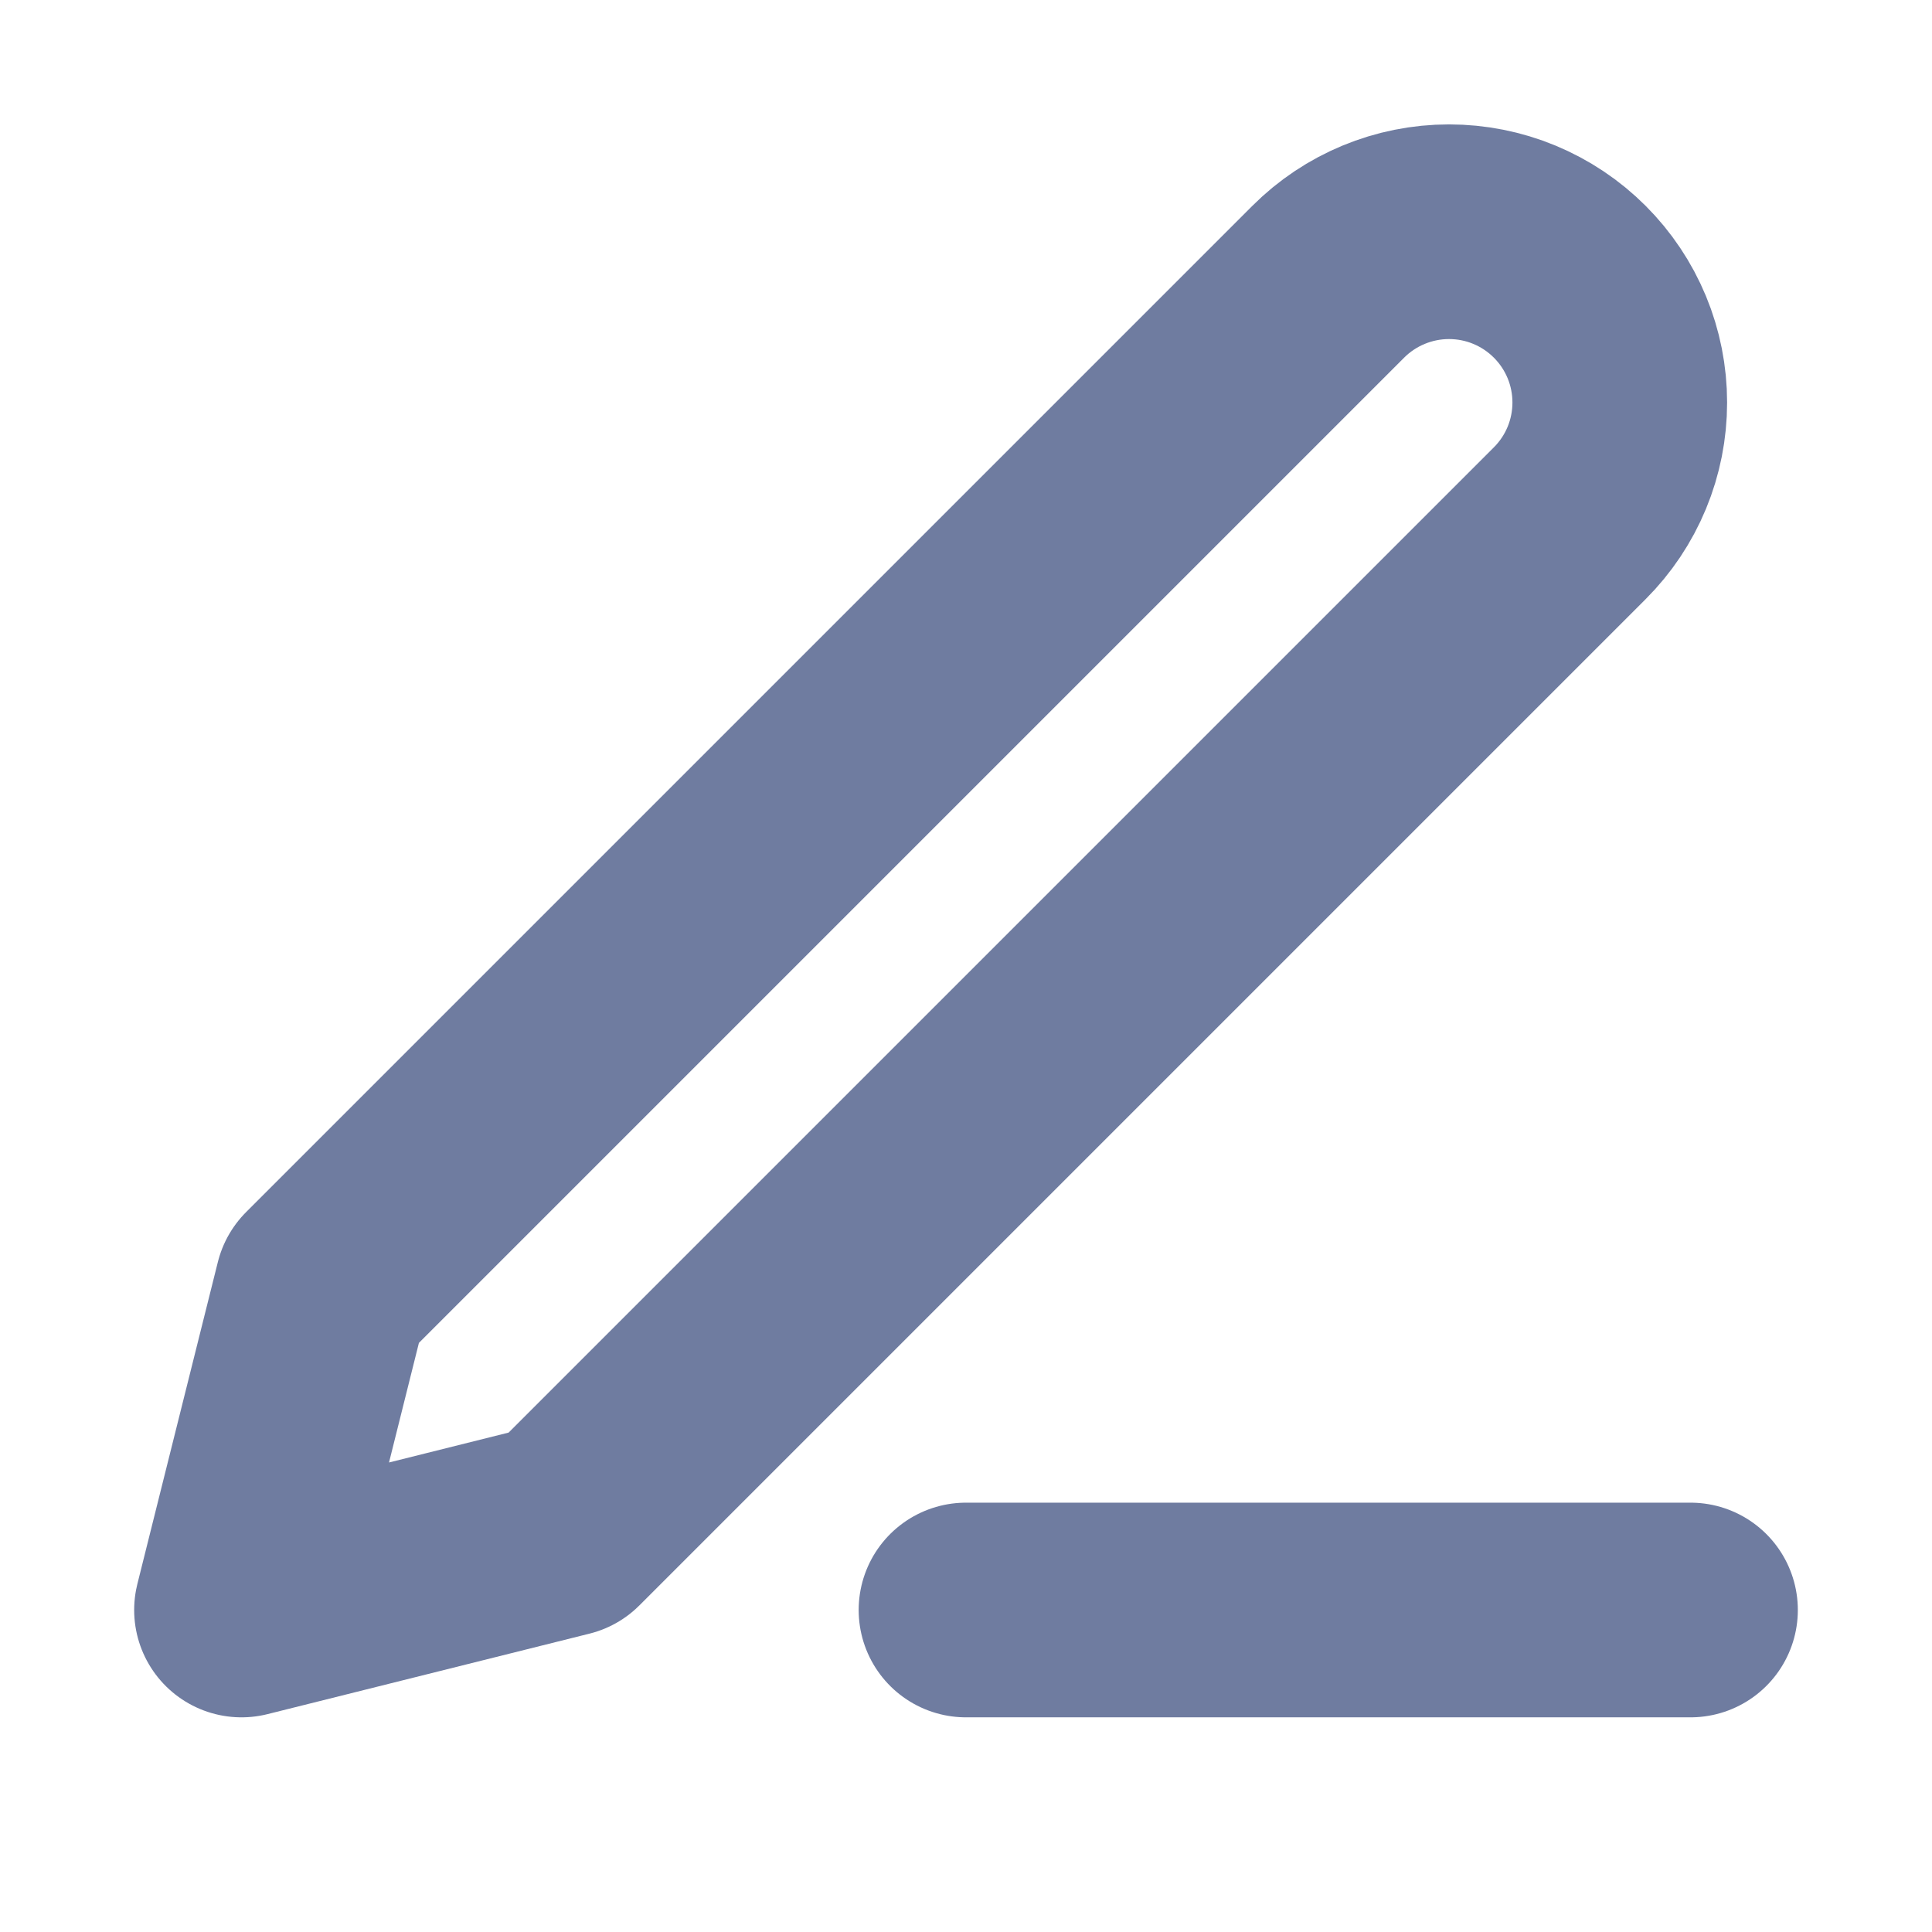
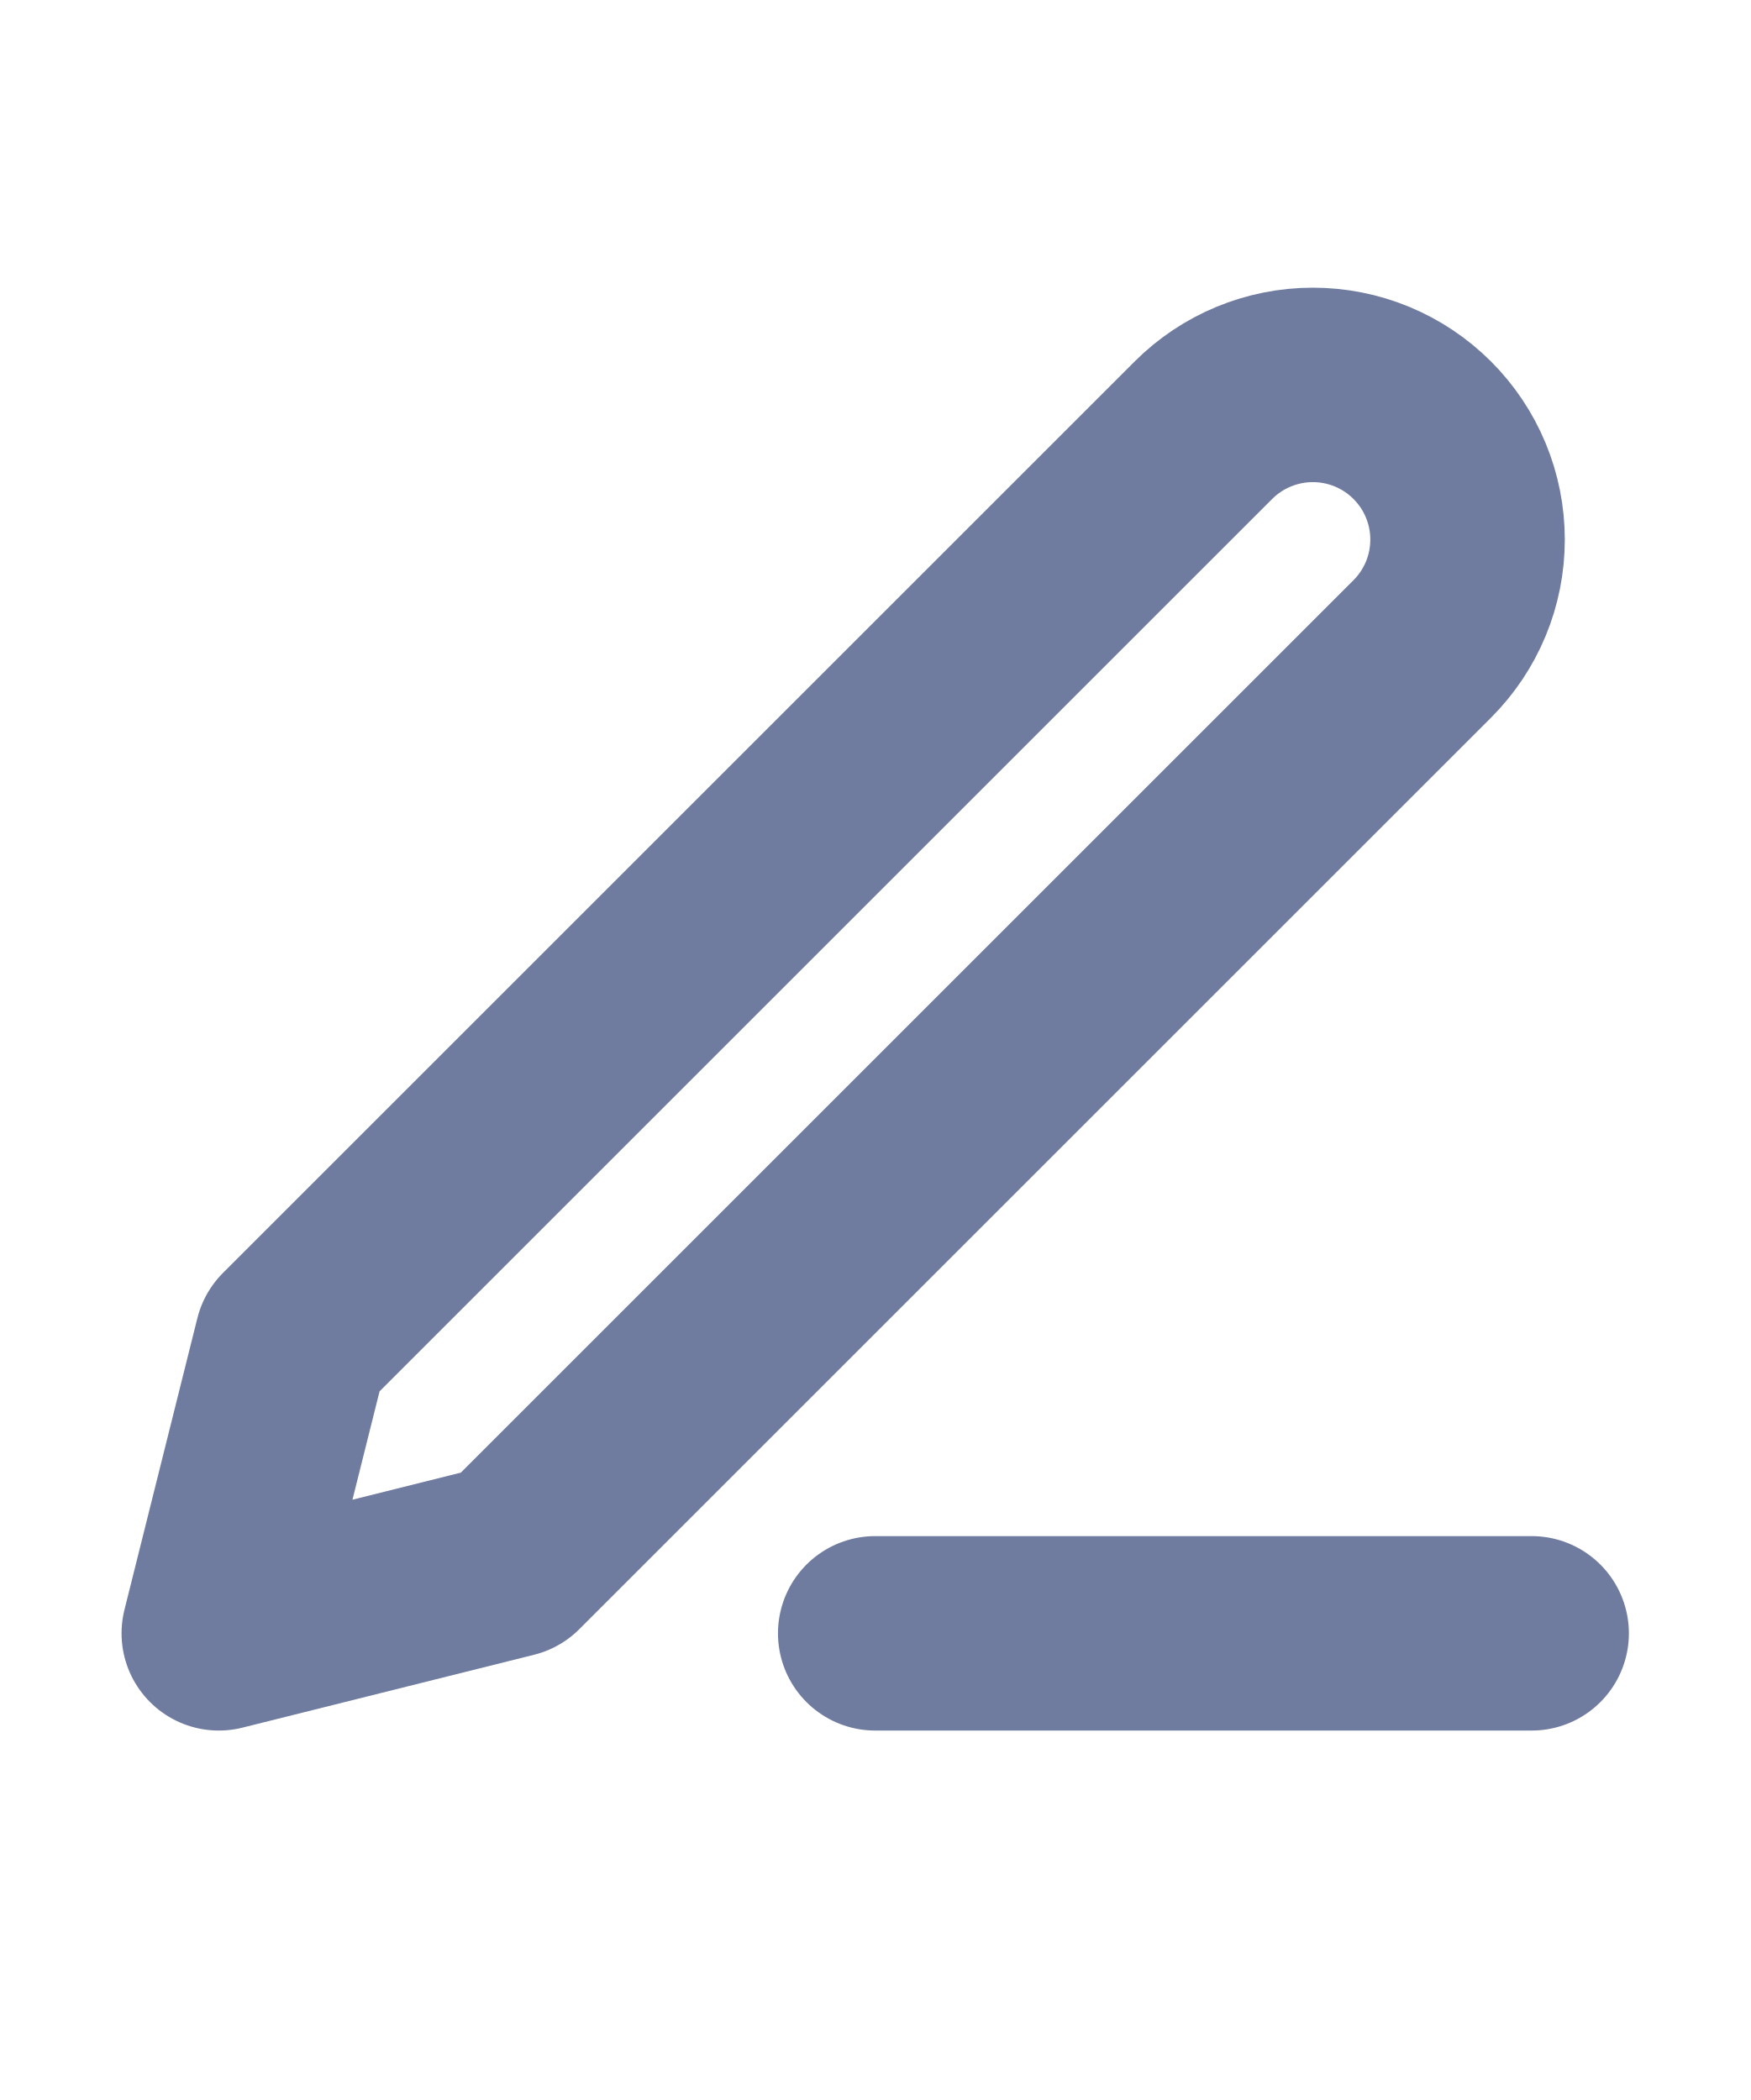
- <svg xmlns="http://www.w3.org/2000/svg" width="18" height="18" viewBox="0 0 18 18" fill="none">
+ <svg xmlns="http://www.w3.org/2000/svg" width="15" height="18" viewBox="0 0 18 18" fill="none">
  <path d="M9 15H15.75M12.375 2.625C12.673 2.327 13.078 2.159 13.5 2.159C13.709 2.159 13.916 2.2 14.109 2.28C14.302 2.36 14.477 2.477 14.625 2.625C14.773 2.773 14.89 2.948 14.97 3.141C15.05 3.334 15.091 3.541 15.091 3.75C15.091 3.959 15.05 4.166 14.97 4.359C14.89 4.552 14.773 4.727 14.625 4.875L5.25 14.25L2.25 15L3 12L12.375 2.625Z" stroke="#6F7CA0" stroke-width="2" stroke-linecap="round" stroke-linejoin="round" />
</svg>
